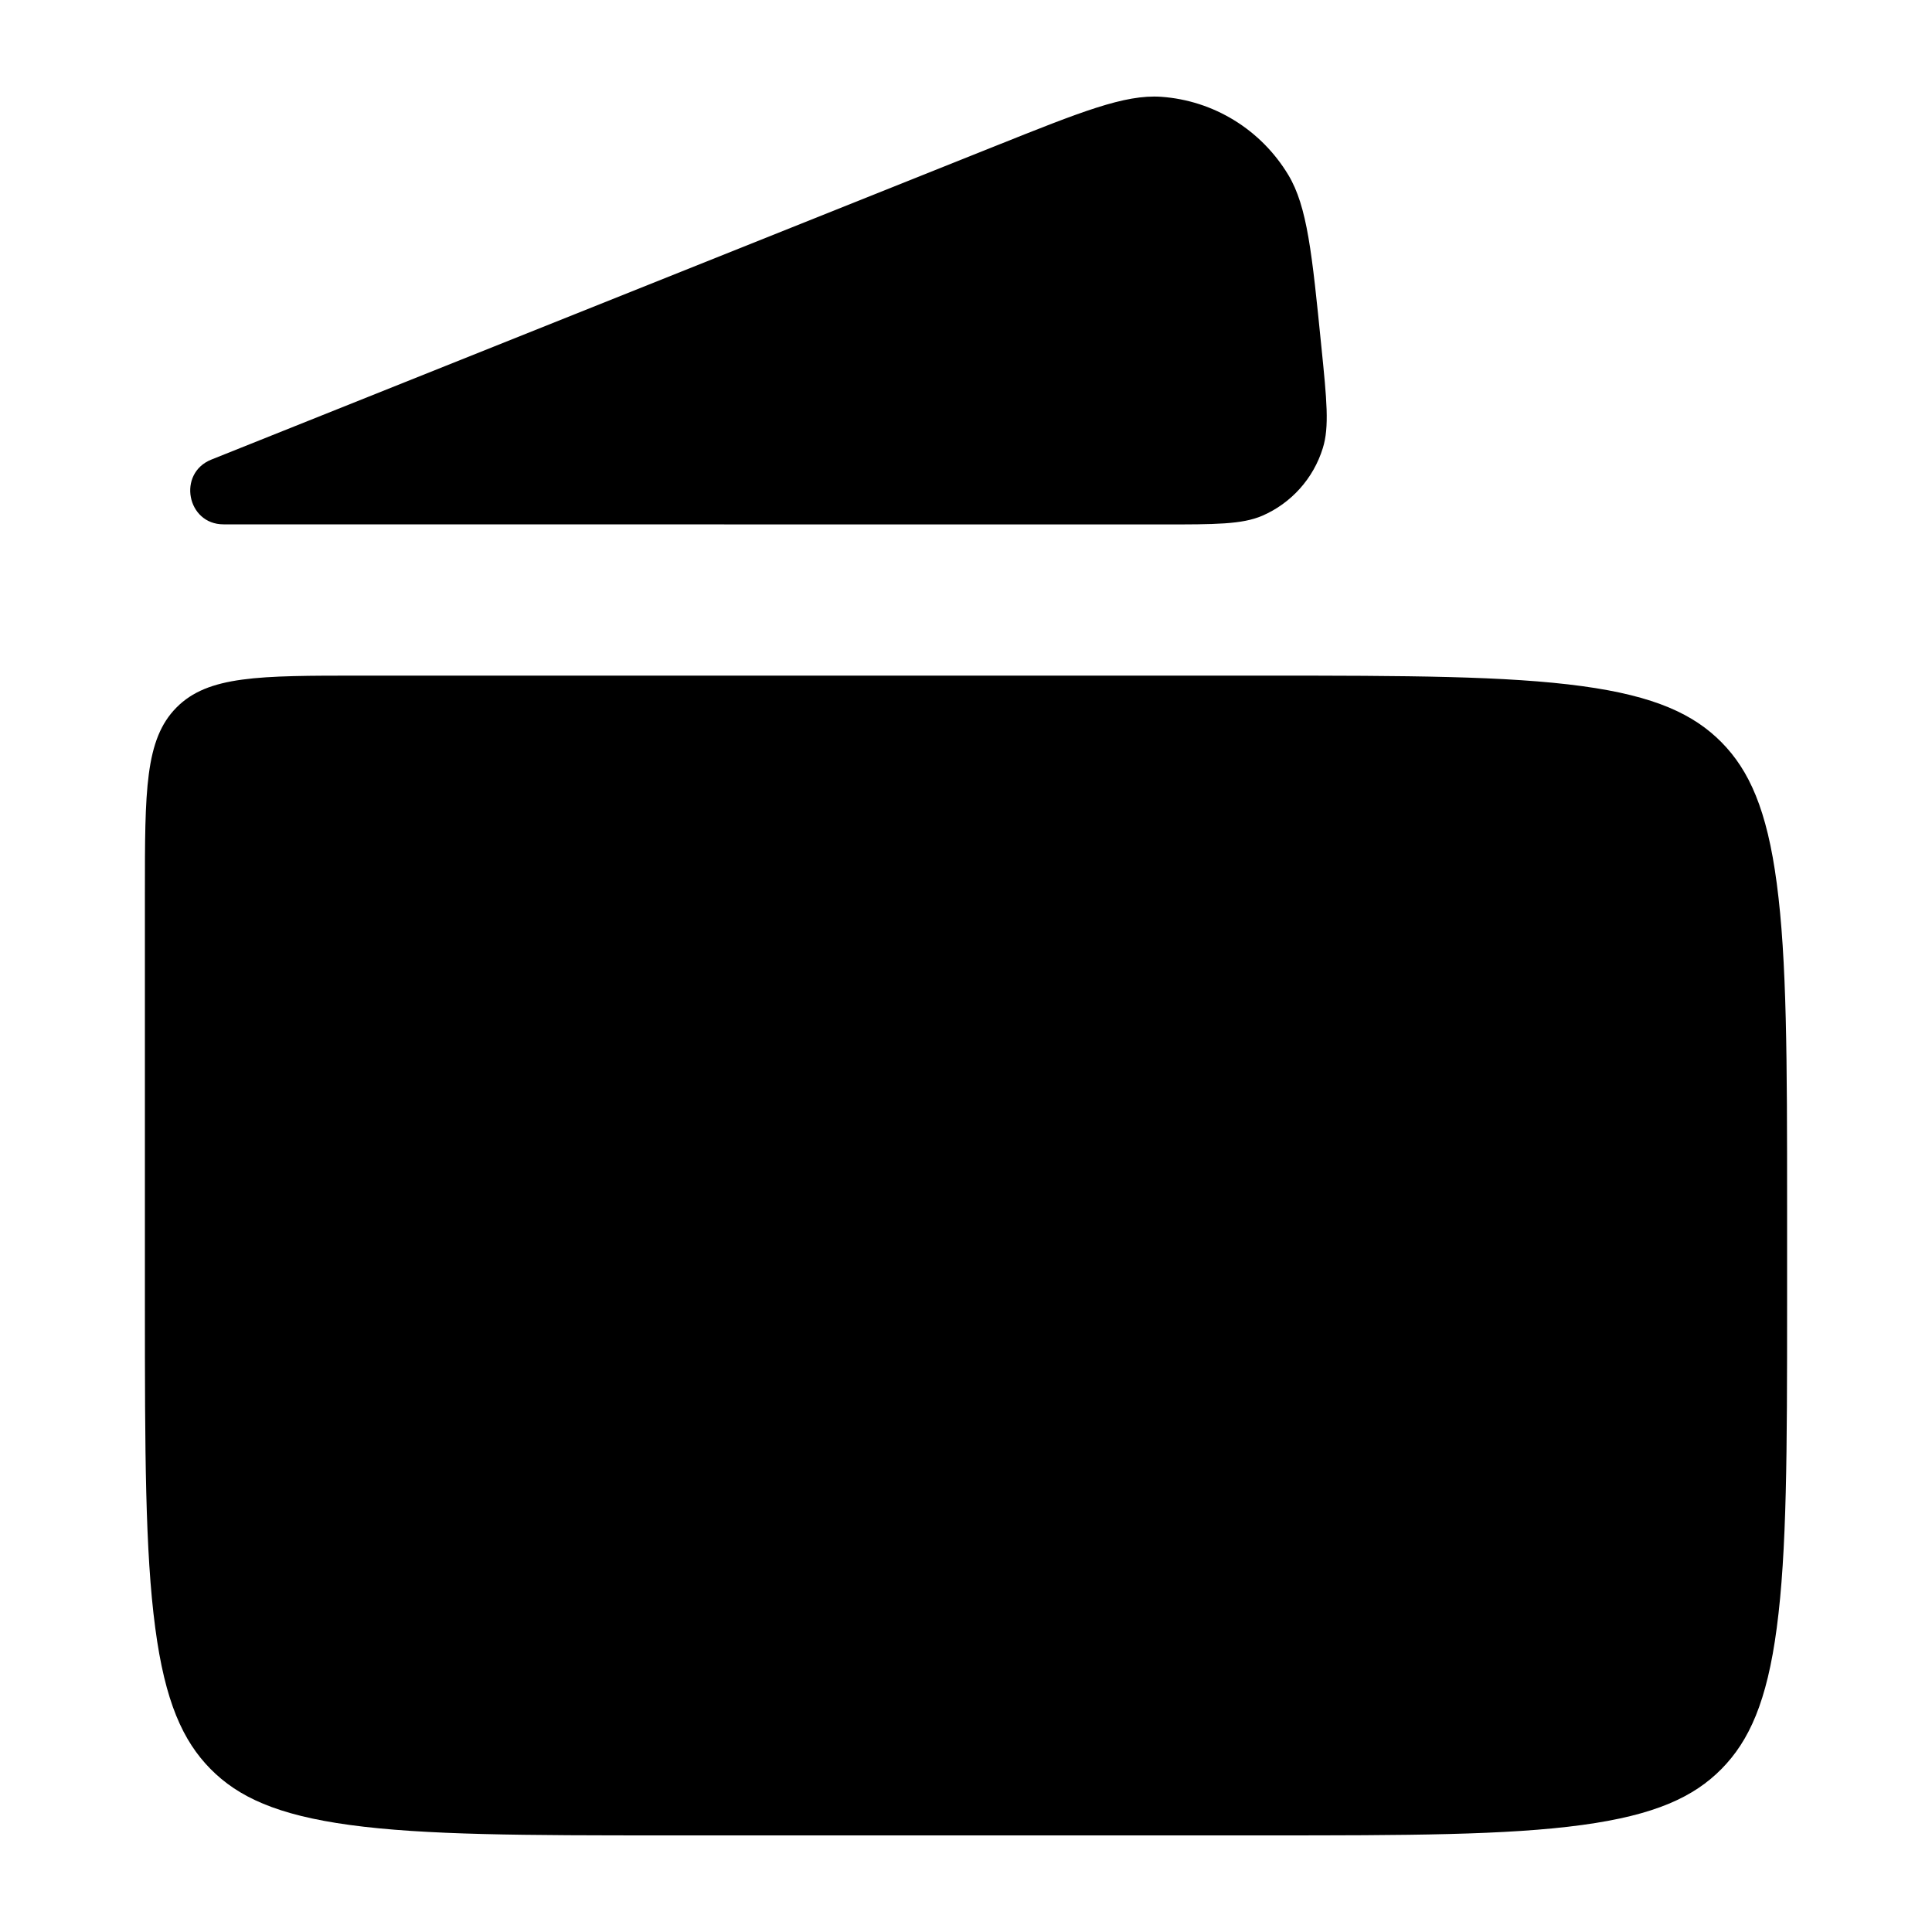
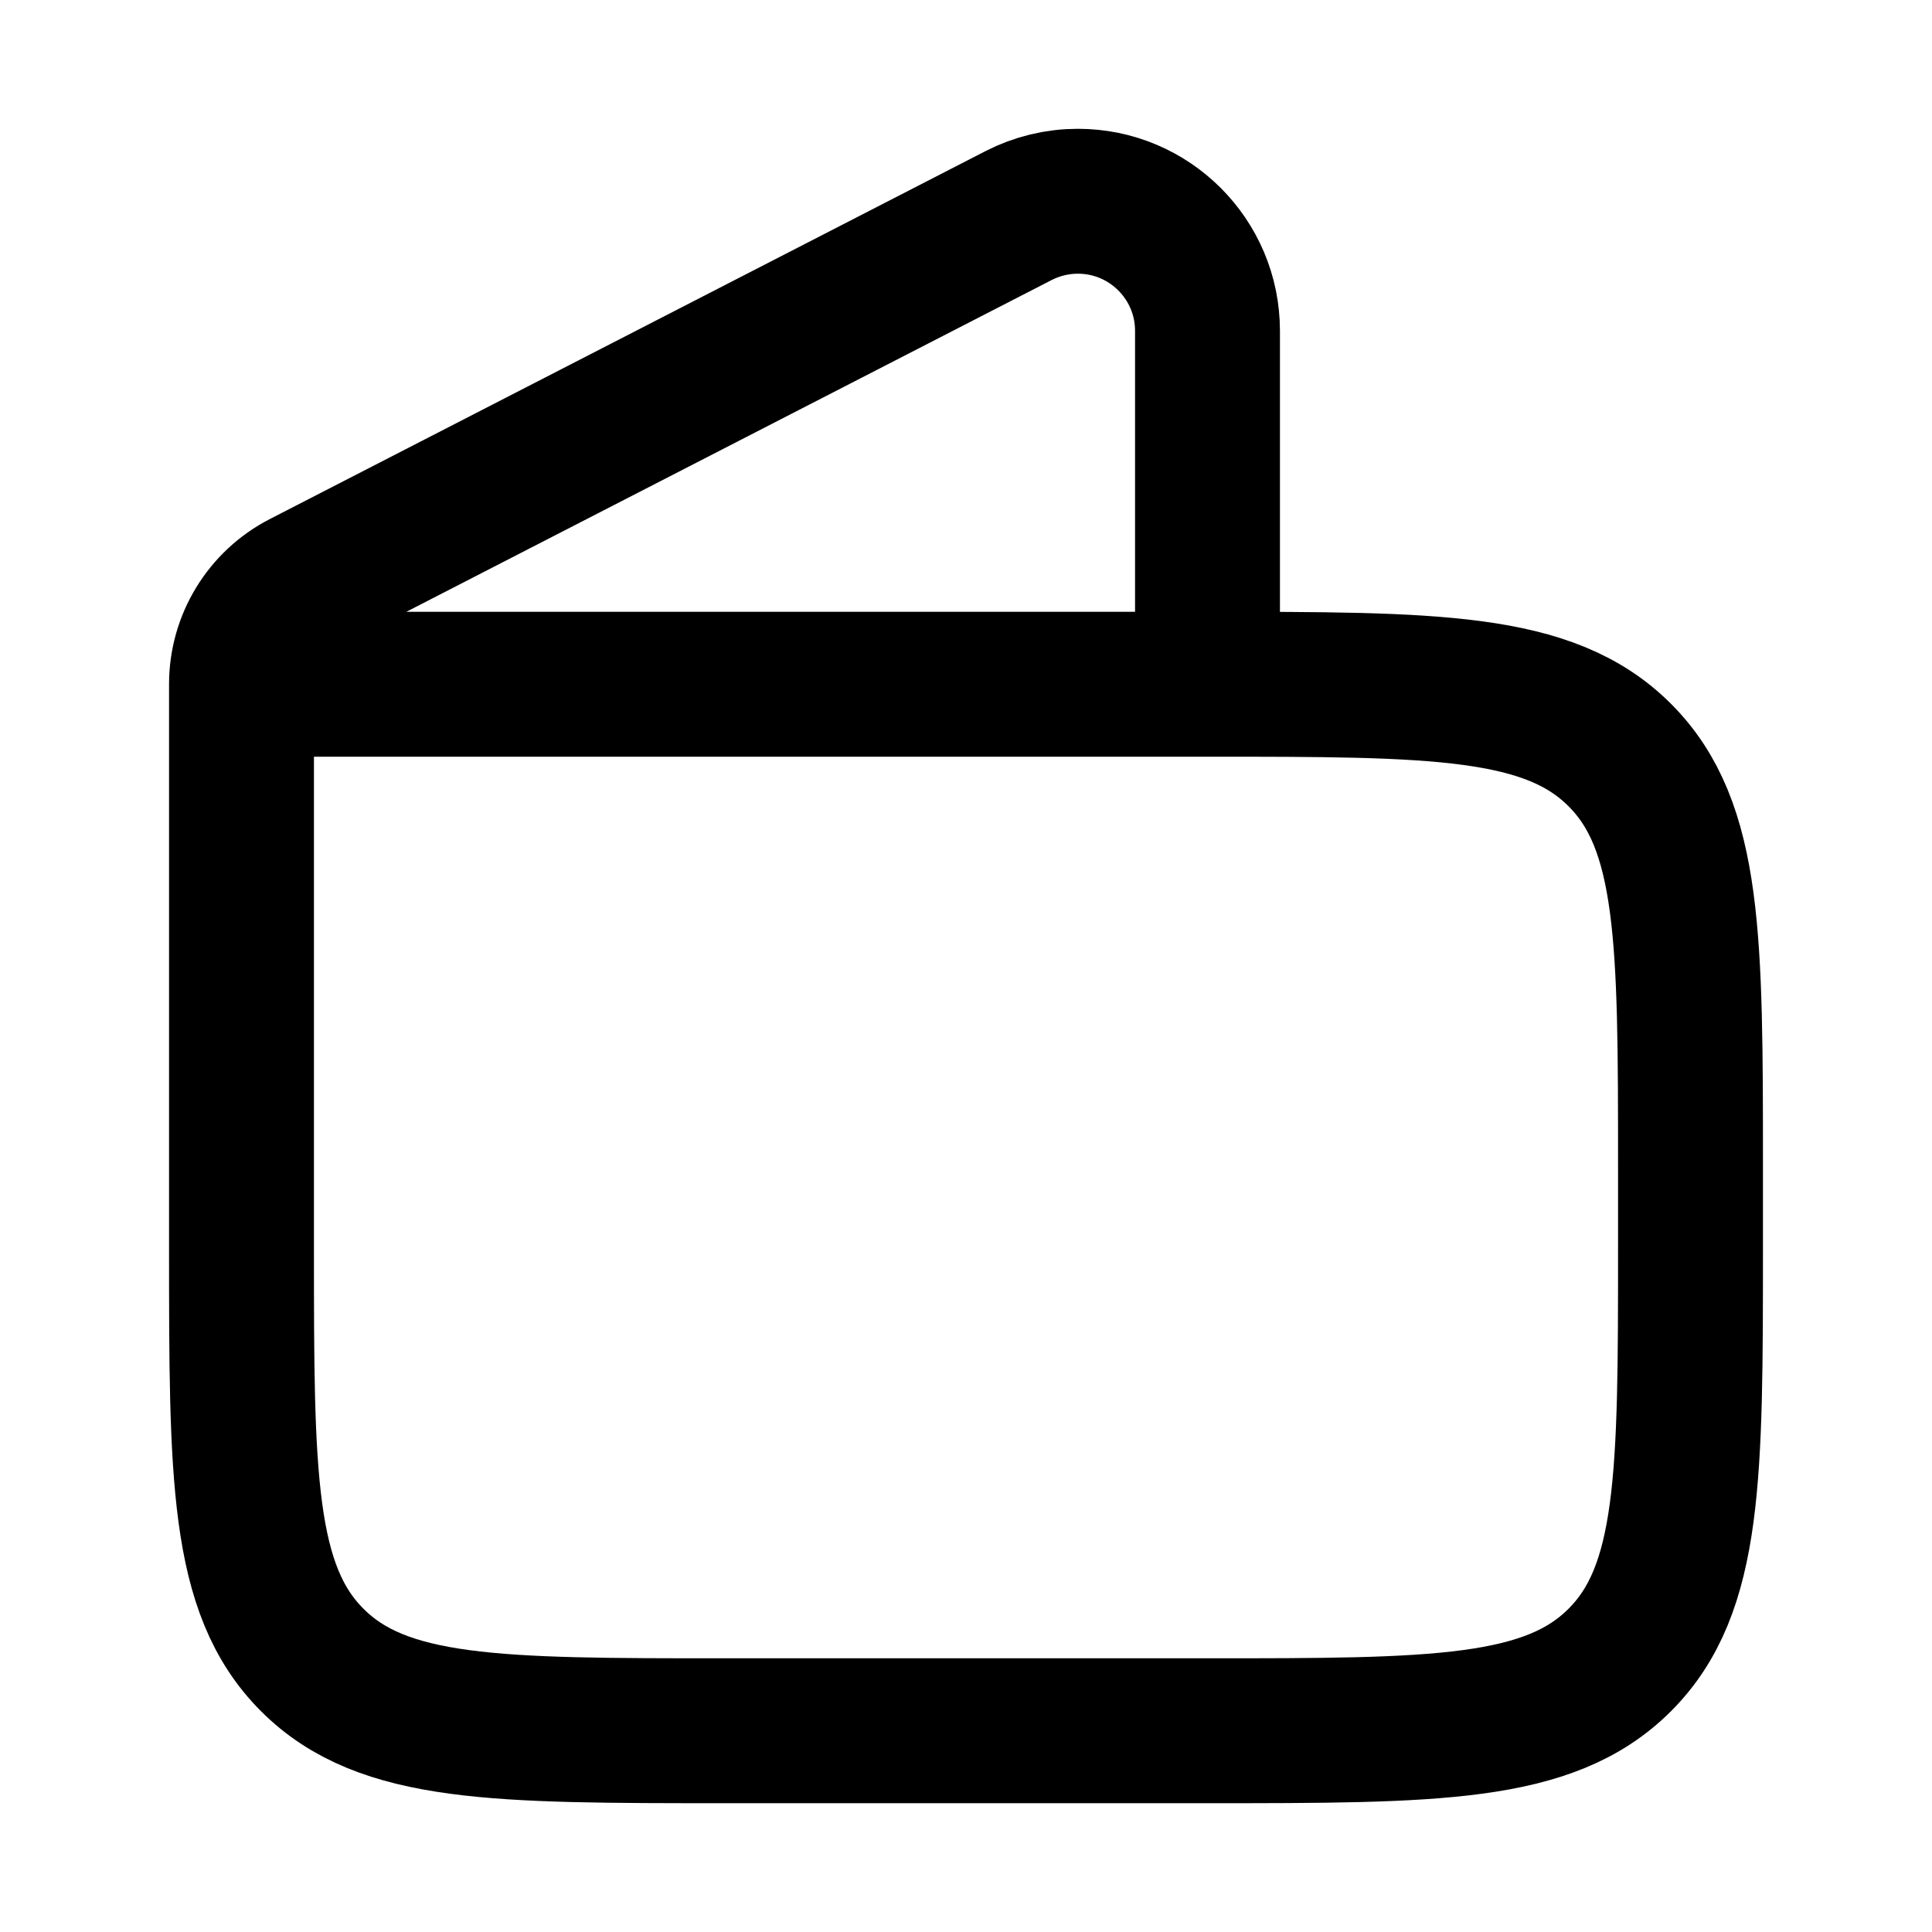
- <svg xmlns="http://www.w3.org/2000/svg" width="20" height="20" viewBox="0 0 20 20" fill="none">
-   <path d="M1.5 13.52C1.5 15.018 1.502 16.063 1.607 16.851C1.708 17.617 1.894 18.023 2.179 18.312C2.464 18.601 2.865 18.789 3.621 18.892C4.399 18.998 5.43 19 6.909 19H13.091C14.57 19 15.601 18.998 16.379 18.892C17.135 18.789 17.536 18.601 17.821 18.312C18.106 18.023 18.292 17.617 18.393 16.851C18.498 16.063 18.5 15.018 18.5 13.52V12.476C18.5 10.978 18.498 9.933 18.393 9.145C18.292 8.379 18.106 7.973 17.821 7.684C17.535 7.395 17.135 7.206 16.379 7.103C15.601 6.997 14.569 6.994 13.091 6.994H3.732C2.68 6.994 2.154 6.994 1.827 7.324C1.5 7.654 1.5 8.185 1.5 9.246V13.52Z" fill="currentColor" />
-   <path d="M13.679 3.591C13.582 2.622 13.533 2.137 13.336 1.81C13.053 1.341 12.563 1.04 12.02 1.002C11.642 0.976 11.193 1.156 10.295 1.515L2.187 4.758C1.834 4.9 1.934 5.428 2.314 5.428L12.033 5.429C12.582 5.429 12.857 5.429 13.067 5.339C13.367 5.209 13.597 4.953 13.694 4.638C13.762 4.419 13.735 4.143 13.679 3.591Z" fill="currentColor" />
+ <svg xmlns="http://www.w3.org/2000/svg" width="24" height="24" viewBox="0 0 24 24" fill="none">
+   <path d="M15 8.498V4.11C15 3.221 14.279 2.5 13.39 2.5C13.134 2.5 12.881 2.561 12.653 2.678L3.762 7.249C3.294 7.49 3 7.972 3 8.498M3 8.5H15C17.828 8.5 19.243 8.5 20.121 9.379C21 10.257 21 11.672 21 14.5V15.5C21 18.328 21 19.743 20.121 20.621C19.243 21.5 17.828 21.5 15 21.5H9C6.172 21.5 4.757 21.5 3.879 20.621C3 19.743 3 18.328 3 15.5V8.5Z" stroke="currentColor" stroke-width="1.8" stroke-linecap="round" stroke-linejoin="round" />
</svg>
